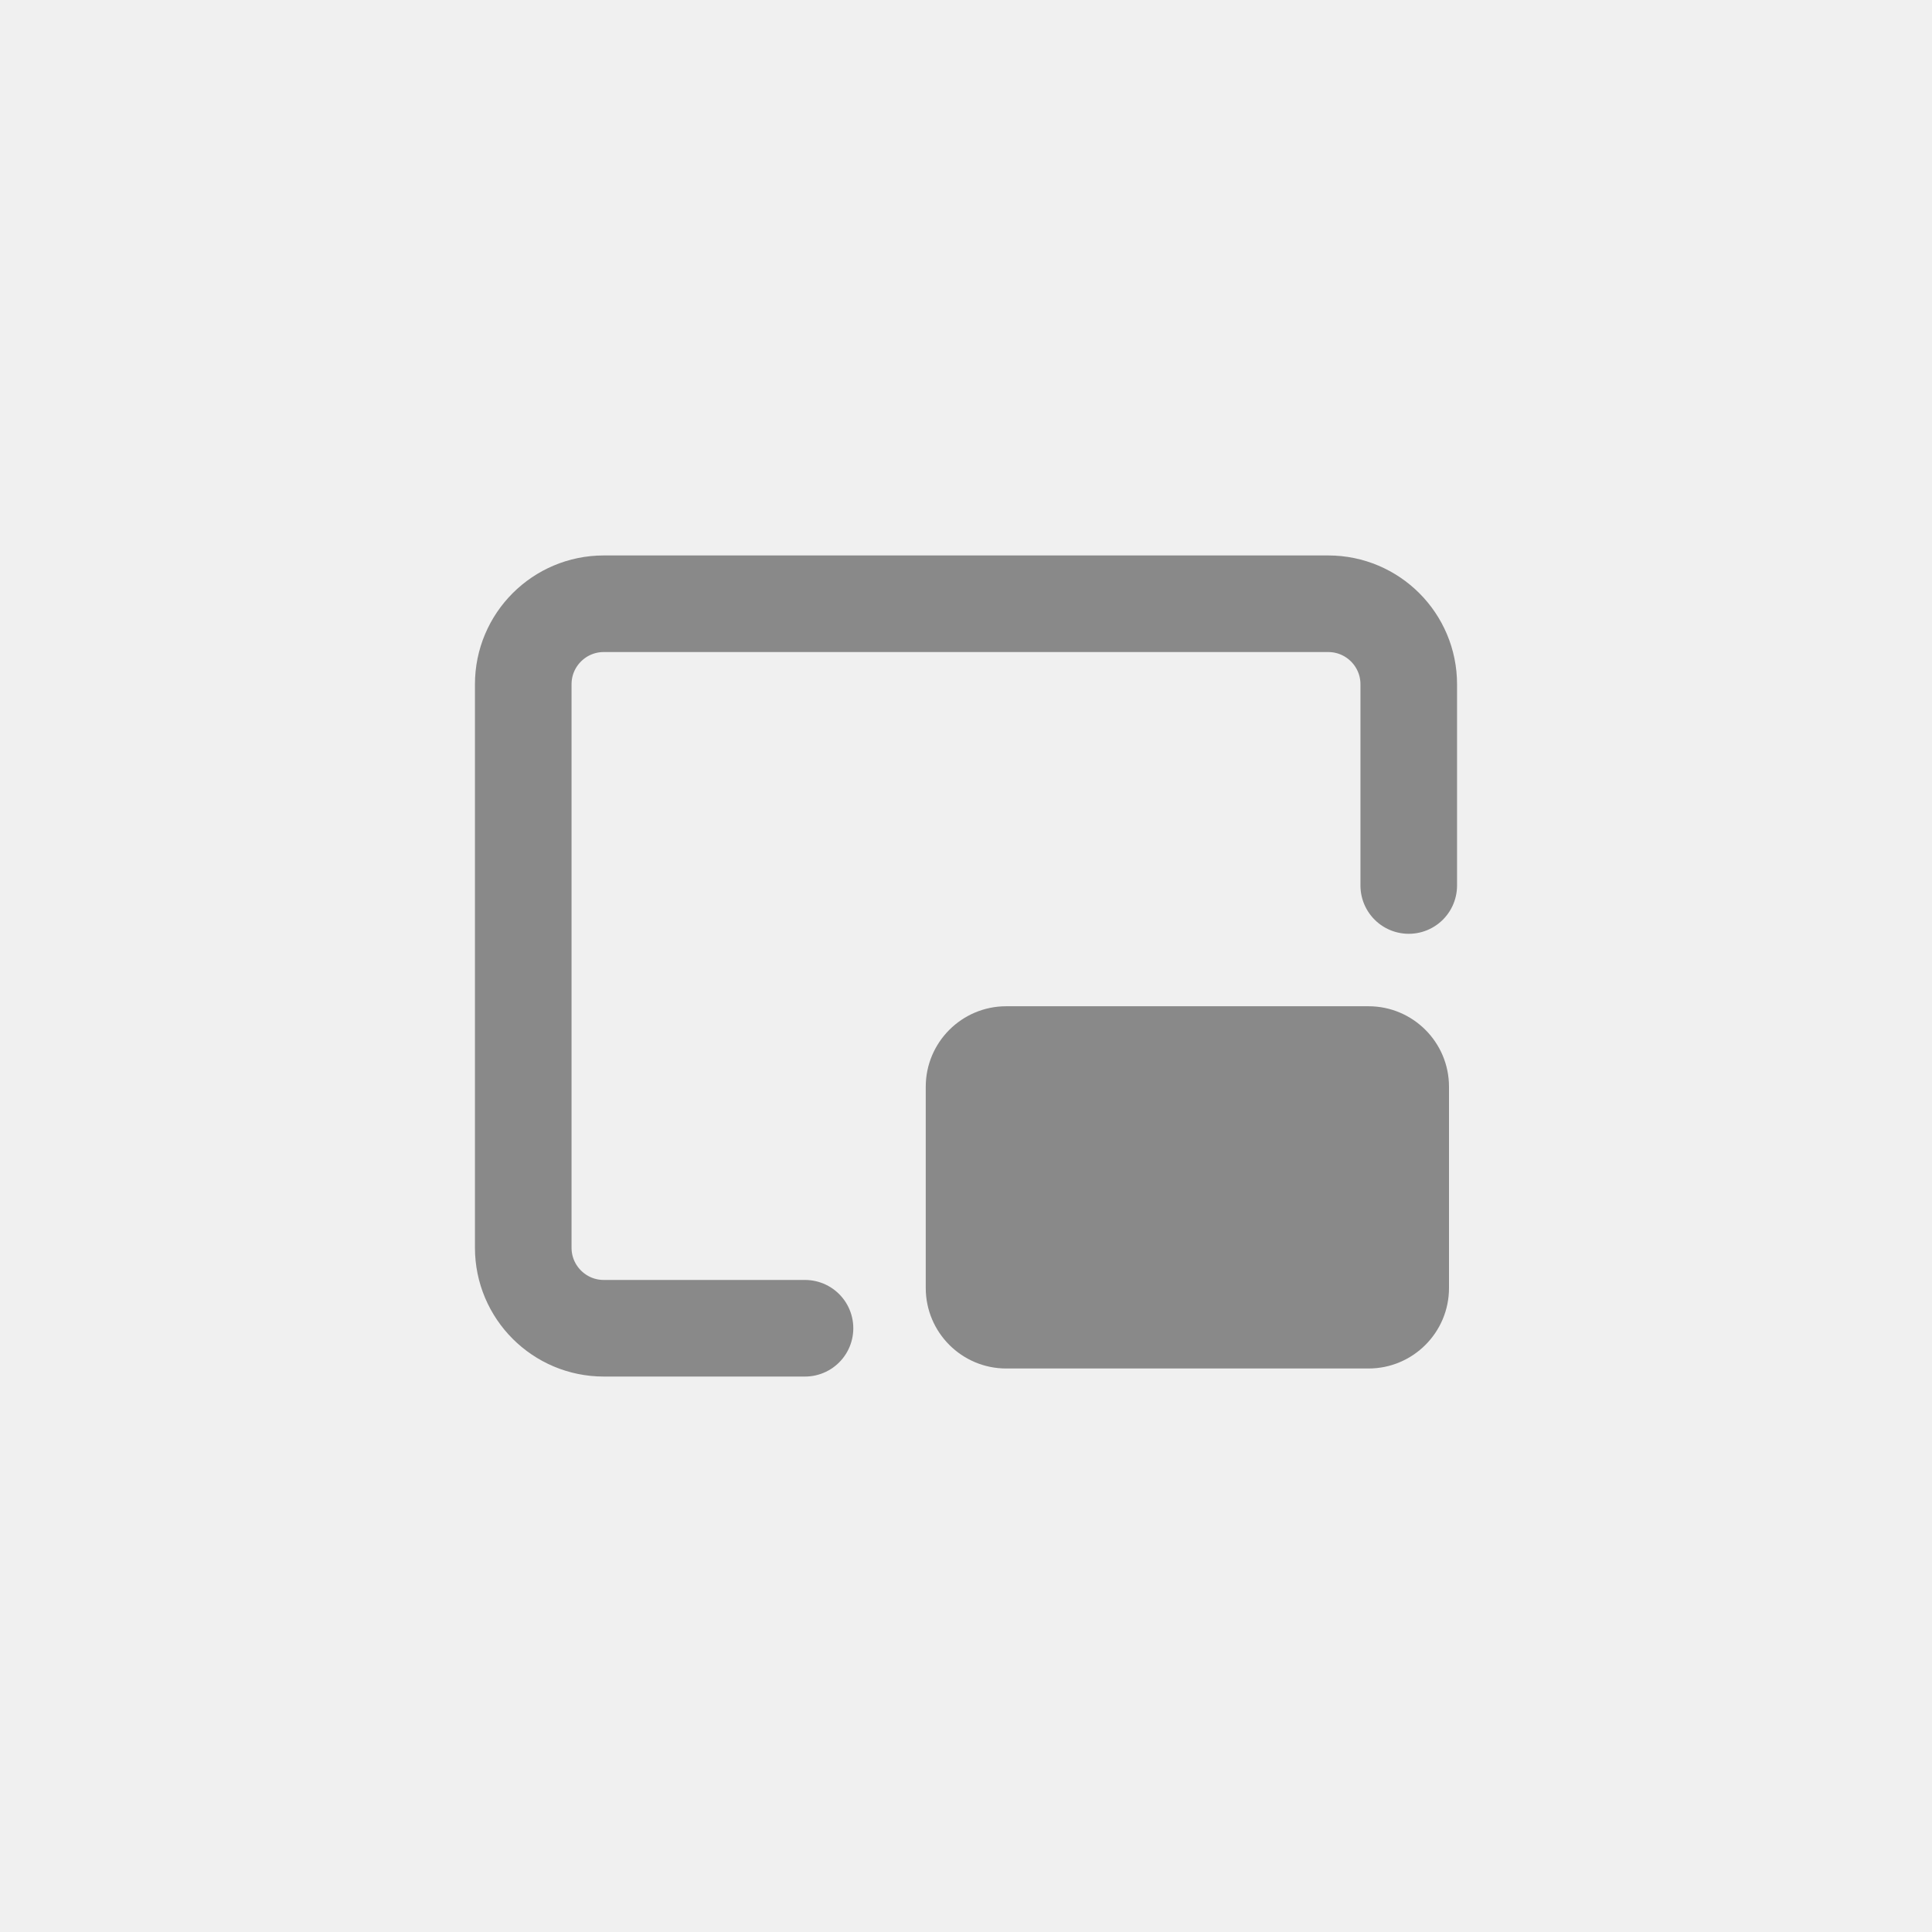
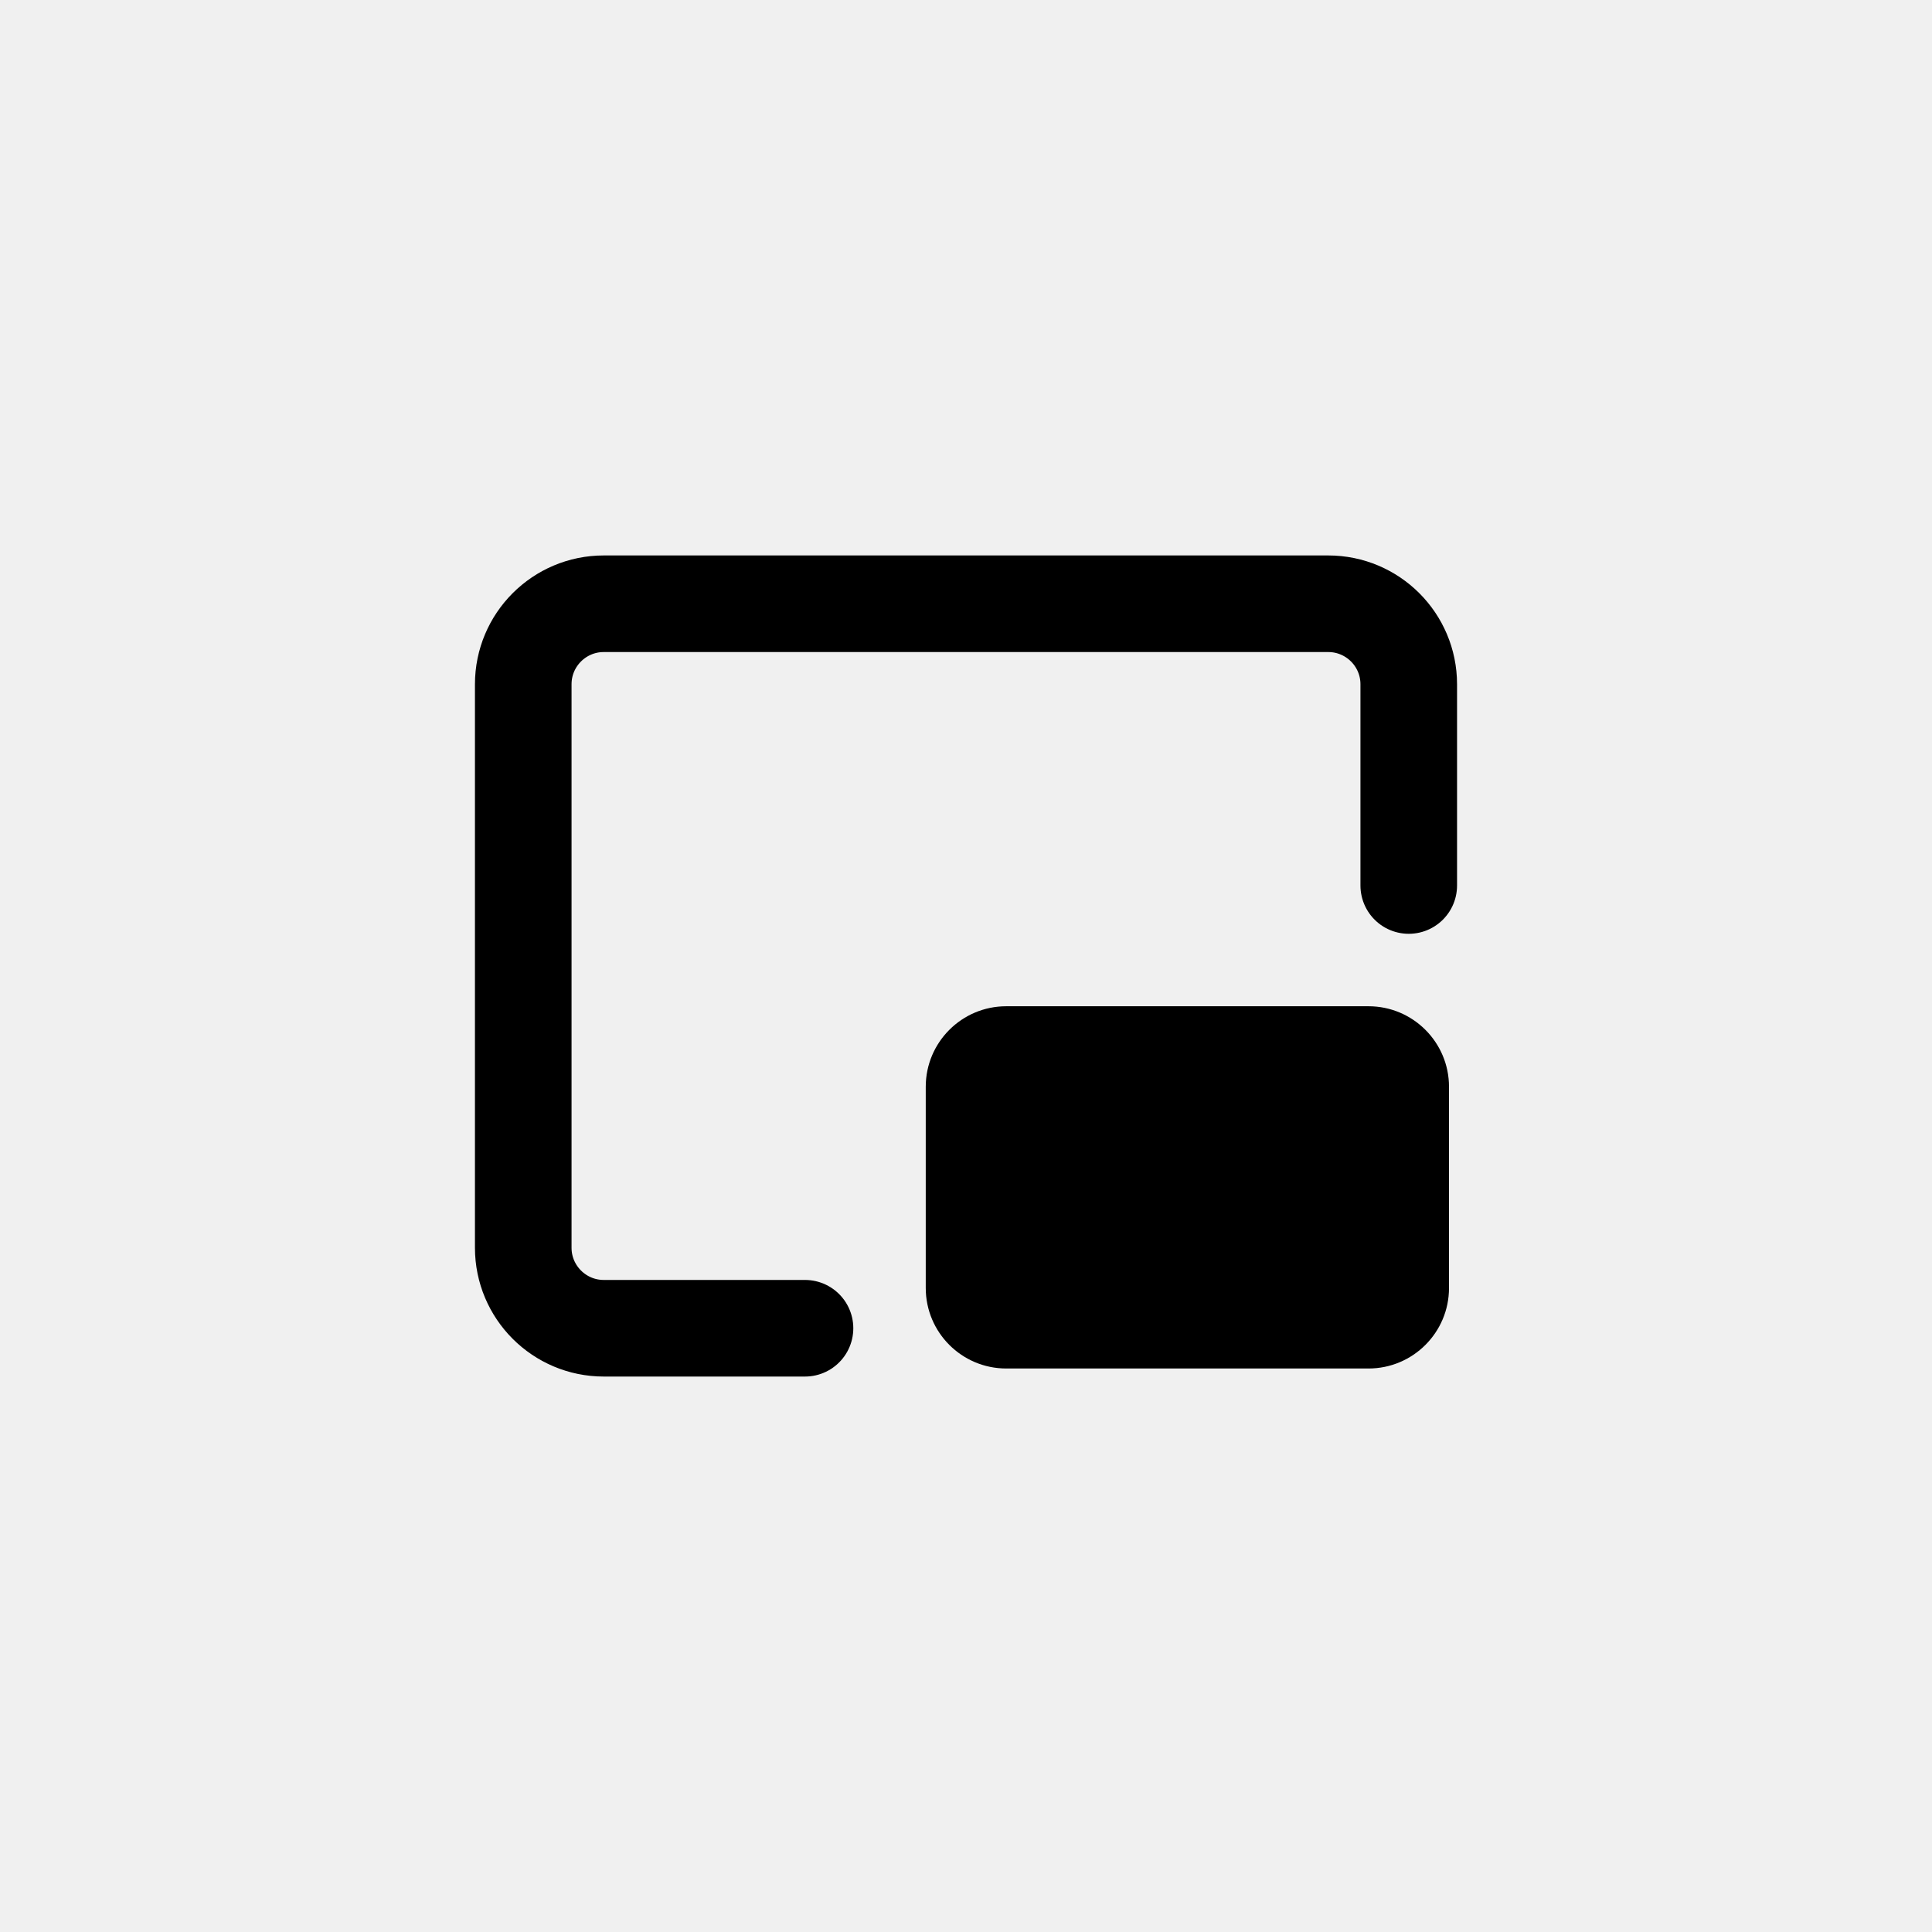
<svg xmlns="http://www.w3.org/2000/svg" width="24" height="24" viewBox="0 0 24 24" fill="none">
  <g clip-path="url(#clip0_18_74)">
-     <path d="M11.5 13.5C11.5 12.948 11.948 12.5 12.5 12.5H17C17.552 12.5 18 12.948 18 13.5V16C18 16.552 17.552 17 17 17H12.5C11.948 17 11.5 16.552 11.5 16L11.5 13.5Z" fill="#898989" />
-     <path d="M10 16.5H7.5C6.948 16.5 6.5 16.052 6.5 15.5V8.5C6.5 7.948 6.948 7.5 7.5 7.5H16.5C17.052 7.5 17.5 7.948 17.5 8.5V11" stroke="#898989" stroke-width="1.2" stroke-linecap="round" stroke-linejoin="round" />
+     <path d="M11.5 13.5C11.5 12.948 11.948 12.5 12.5 12.5H17C17.552 12.5 18 12.948 18 13.5V16C18 16.552 17.552 17 17 17H12.5C11.948 17 11.5 16.552 11.5 16L11.5 13.5Z" fill="currentColor" />
+     <path d="M10 16.5H7.5C6.948 16.5 6.5 16.052 6.5 15.5V8.5C6.5 7.948 6.948 7.5 7.5 7.5H16.5C17.052 7.5 17.5 7.948 17.5 8.5V11" stroke="currentColor" stroke-width="1.2" stroke-linecap="round" stroke-linejoin="round" />
  </g>
  <defs>
    <clipPath id="clip0_18_74">
      <rect width="14" height="12" fill="white" transform="translate(5 6)" />
    </clipPath>
  </defs>
</svg>
